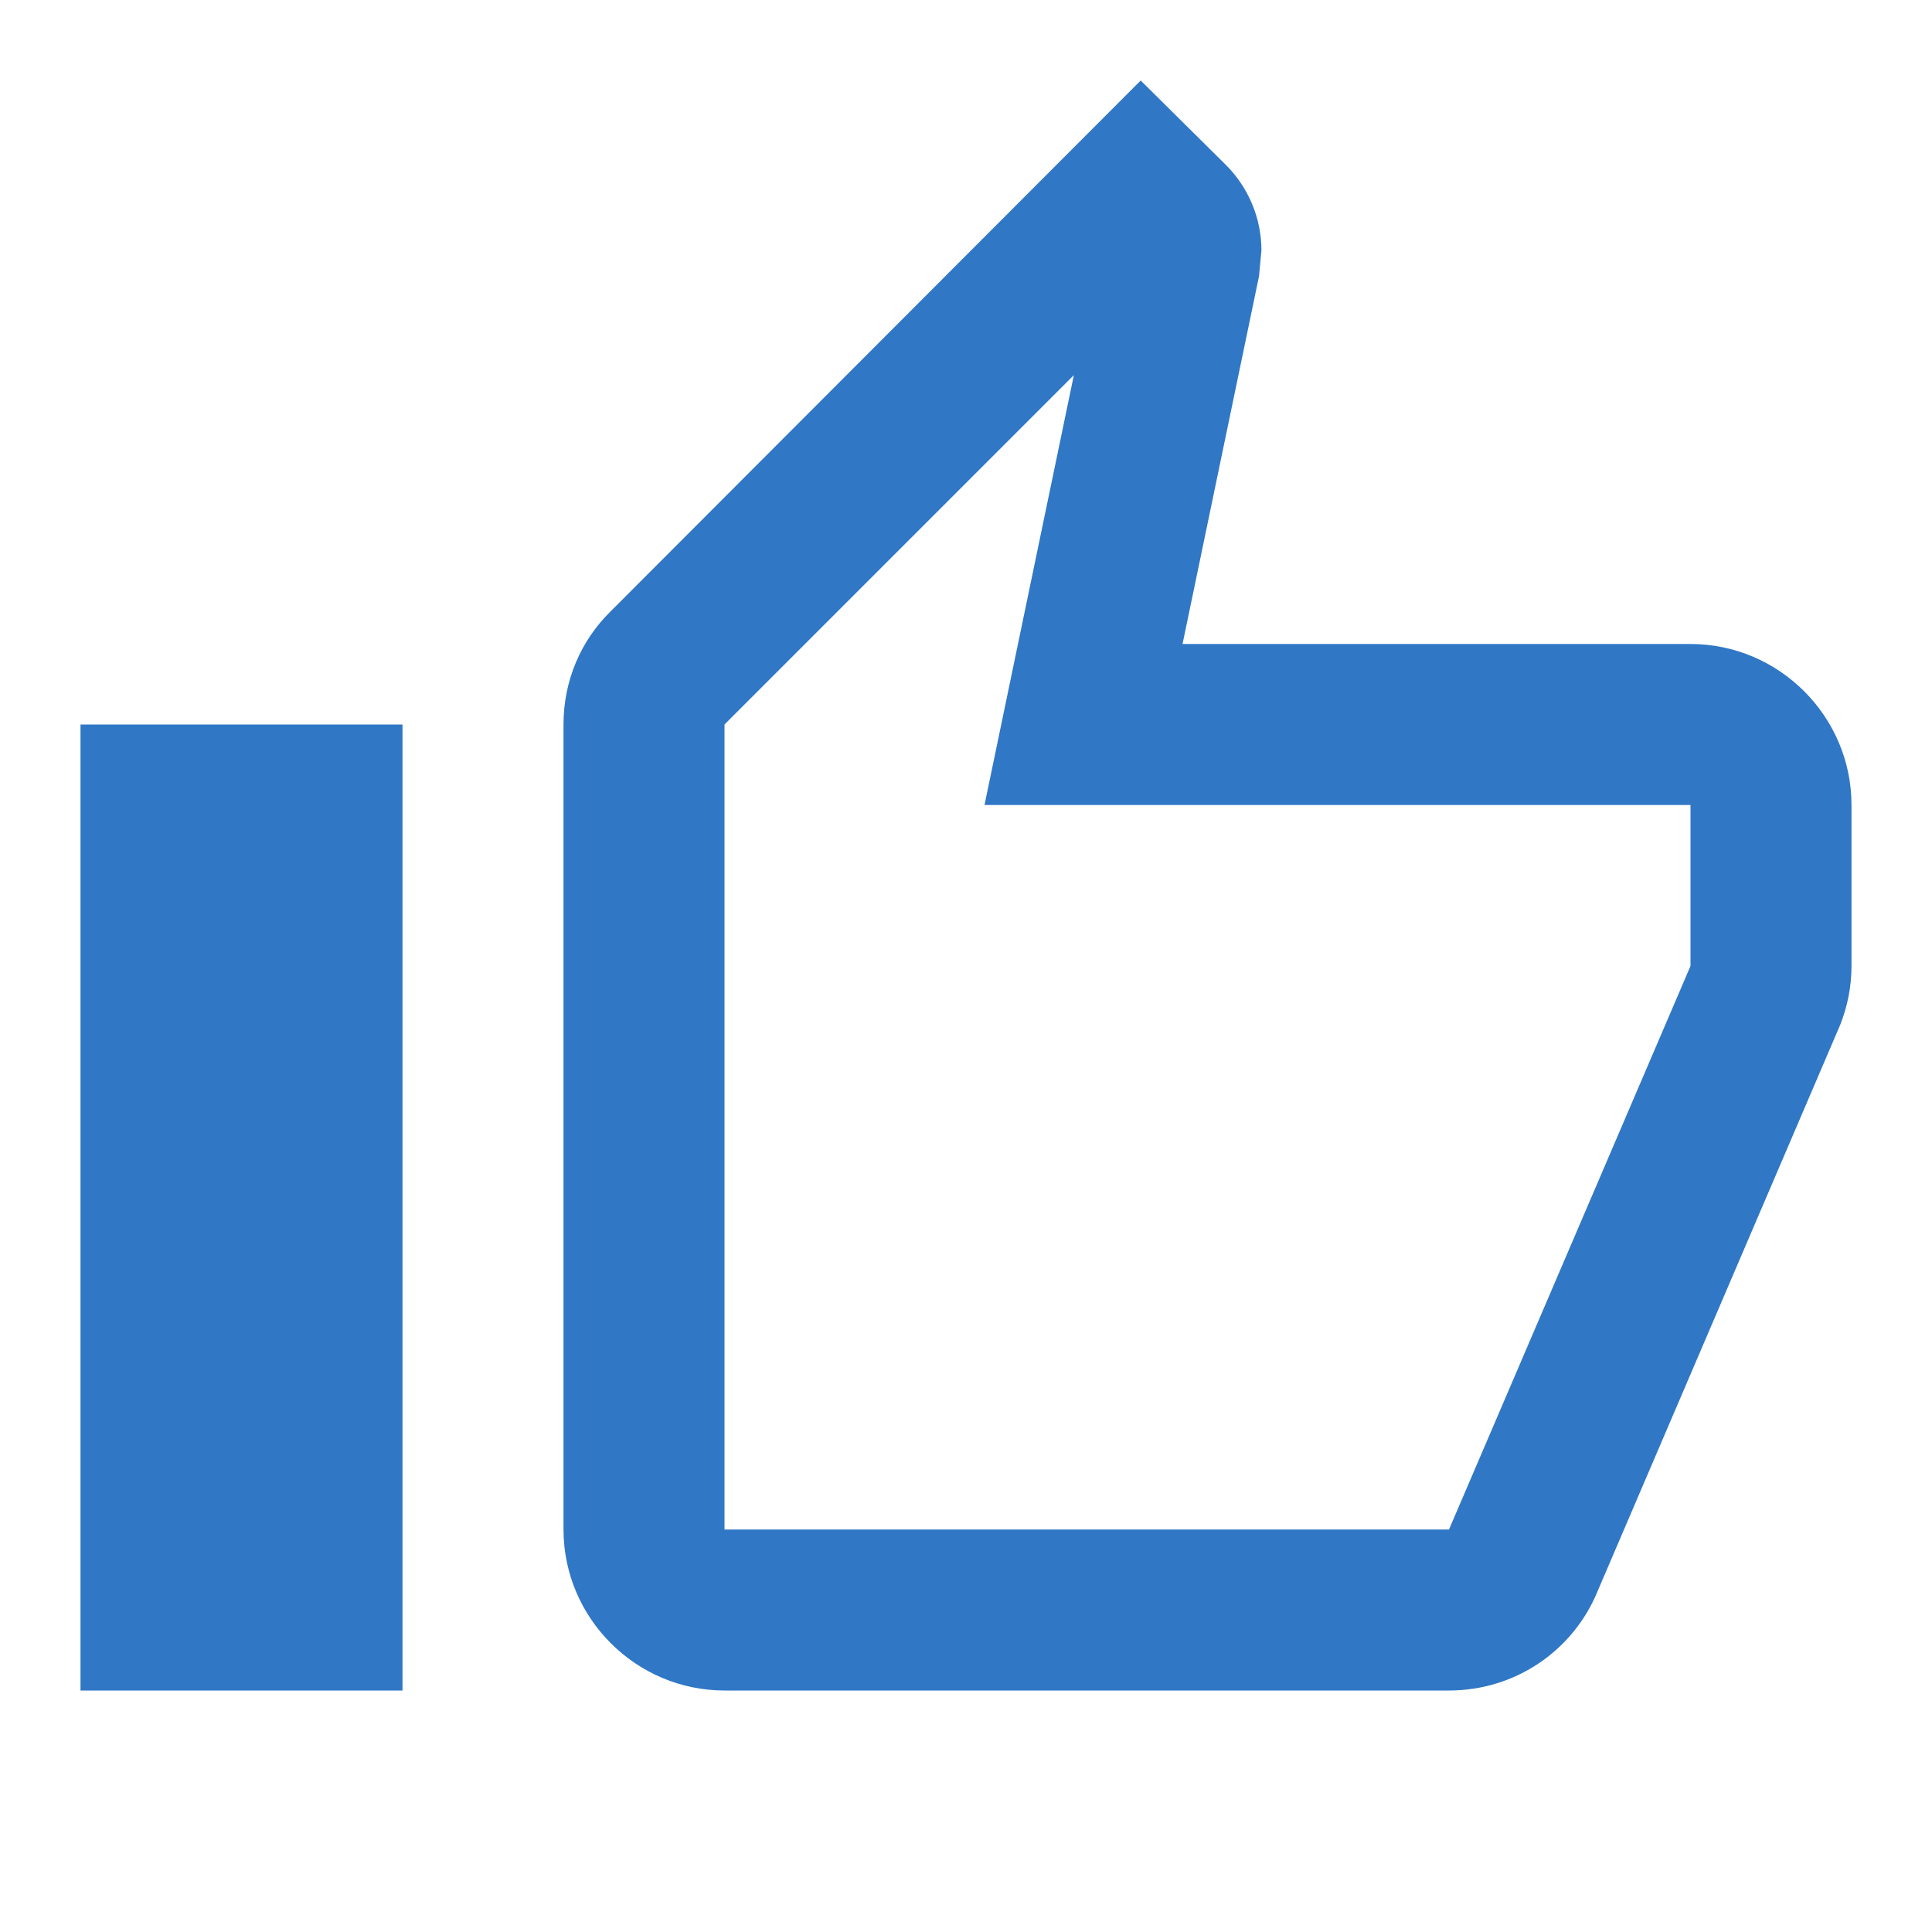
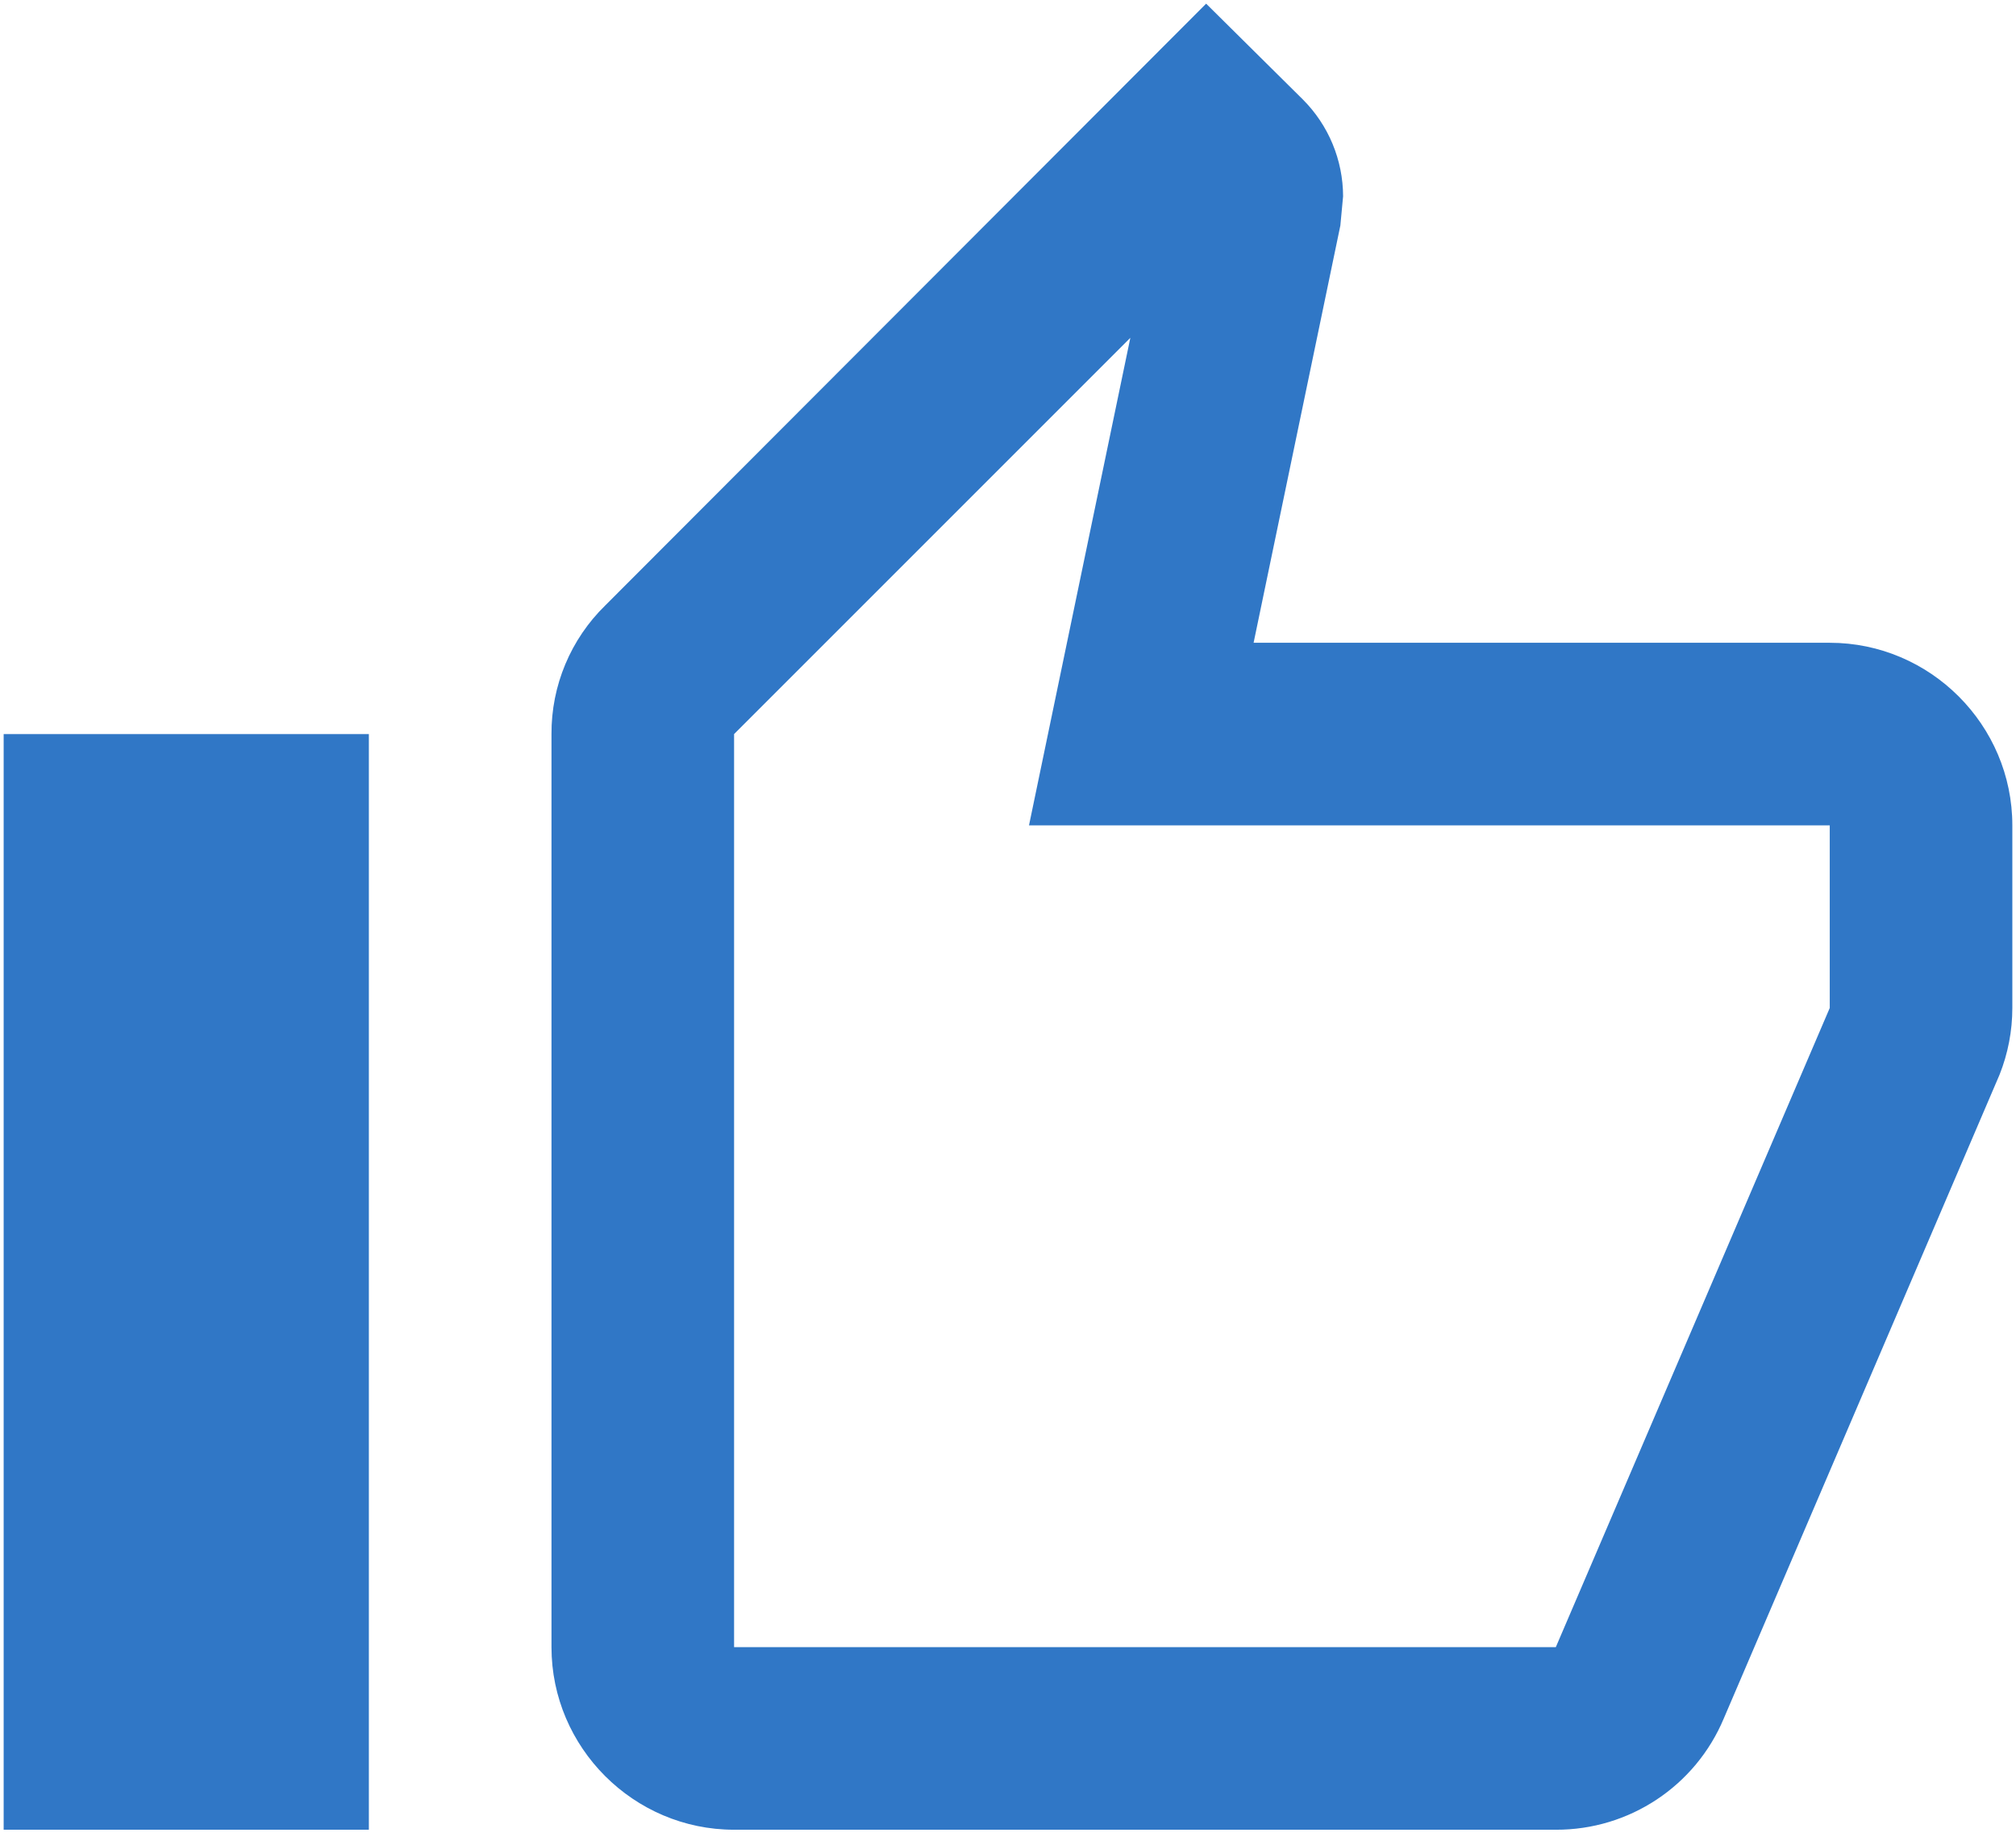
- <svg xmlns="http://www.w3.org/2000/svg" width="100" height="100" viewBox="0 0 100 100" fill="none">
-   <g id="ThumbUpAltOutlined 1">
-     <path id="Vector" d="M87.5 33.333H61.208L65.167 14.292L65.292 12.958C65.292 11.25 64.583 9.667 63.458 8.542L59.042 4.167L31.625 31.625C30.083 33.125 29.167 35.208 29.167 37.5V79.167C29.167 83.75 32.917 87.5 37.5 87.5H75C78.458 87.5 81.417 85.417 82.667 82.417L95.25 53.042C95.625 52.083 95.833 51.083 95.833 50V41.667C95.833 37.083 92.083 33.333 87.5 33.333ZM87.5 50L75 79.167H37.5V37.5L55.583 19.417L50.958 41.667H87.5V50ZM4.167 37.5H20.833V87.5H4.167V37.5Z" fill="#3077C6" />
-   </g>
+ <svg xmlns="http://www.w3.org/2000/svg" width="92" height="84" fill="none">
+   <path fill="#3077C6" d="M83.5 29.333H57.208l3.959-19.041.125-1.334a6.272 6.272 0 0 0-1.834-4.416L55.042.167 27.625 27.625a8.147 8.147 0 0 0-2.458 5.875v41.667c0 4.583 3.75 8.333 8.333 8.333H71a8.277 8.277 0 0 0 7.667-5.083L91.25 49.042A8.232 8.232 0 0 0 91.833 46v-8.333c0-4.584-3.75-8.334-8.333-8.334ZM83.5 46 71 75.167H33.5V33.5l18.083-18.083-4.625 22.25H83.5V46ZM.167 33.5h16.666v50H.167v-50Z" />
</svg>
